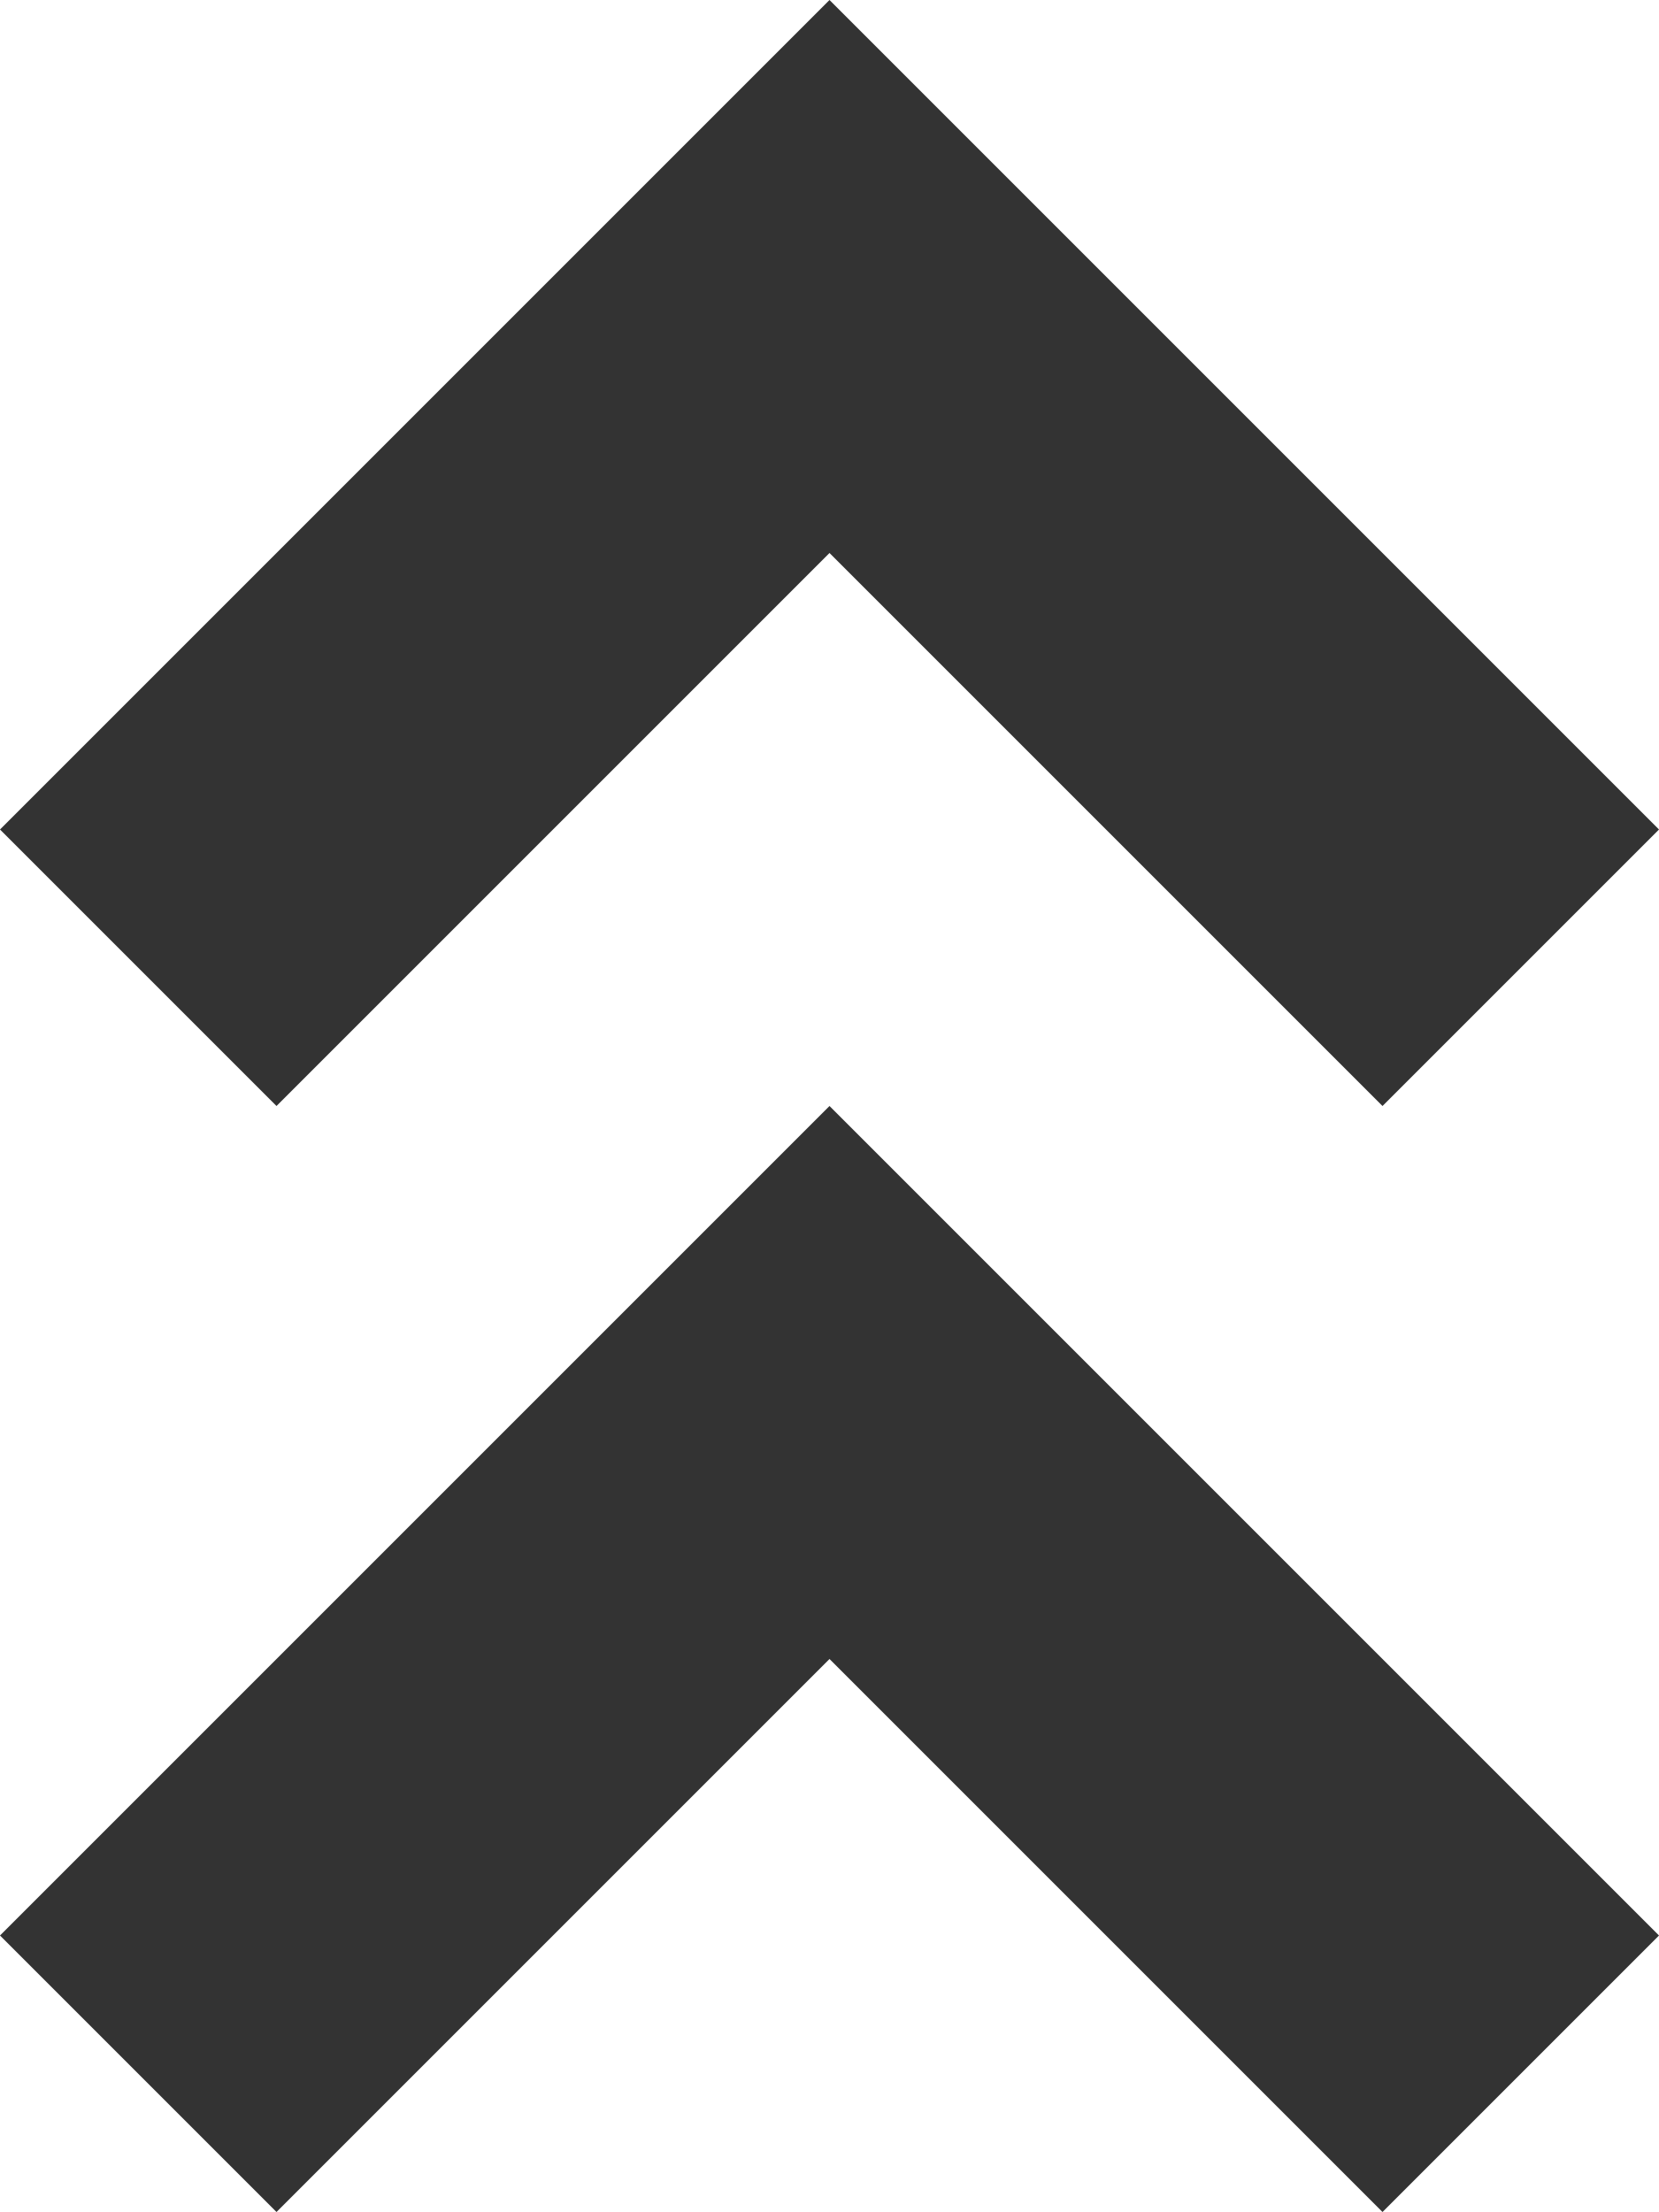
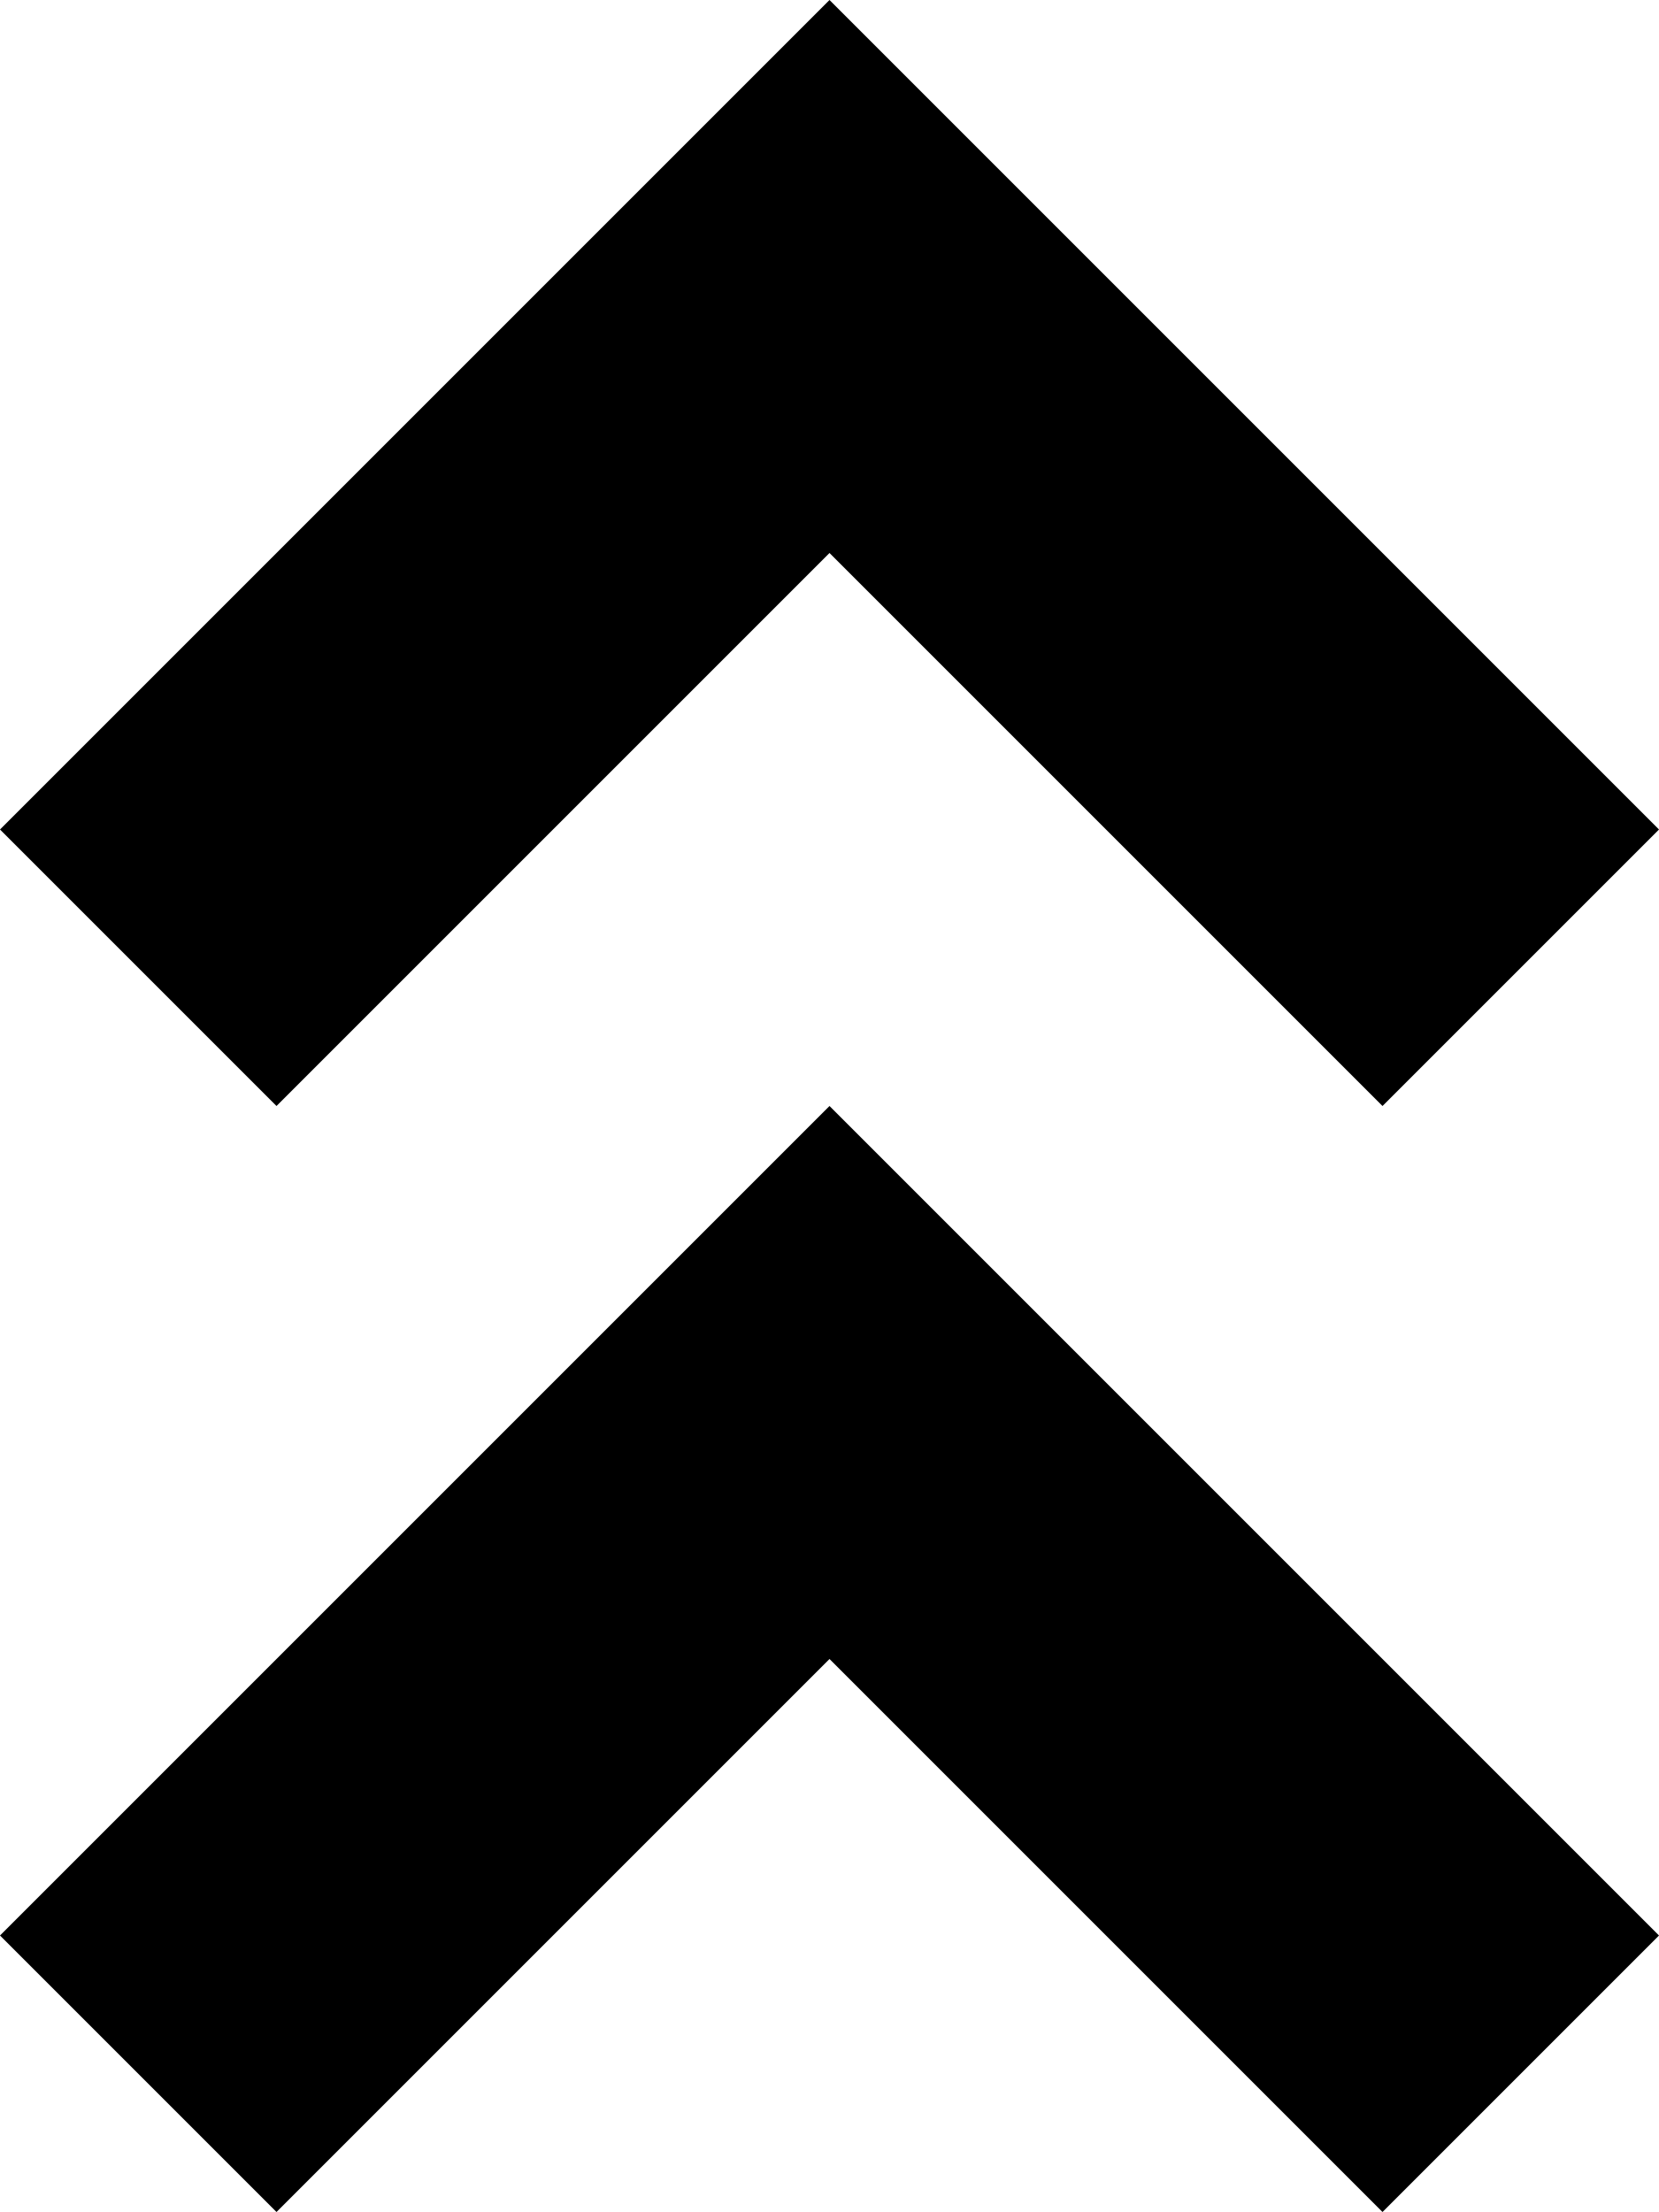
- <svg xmlns="http://www.w3.org/2000/svg" id="Mid_Priority" data-name="Mid Priority" width="12" height="16" viewBox="0 0 12 16">
+ <svg xmlns="http://www.w3.org/2000/svg" id="Mid_Priority" data-name="Mid Priority" width="100%" height="100%" viewBox="0 0 12 16">
  <defs>
-     <style>
-       .cls-1 {
-         fill: #333;
-       }
-     </style>
+ 
  </defs>
  <path id="Mid_Prio" data-name="Mid Prio" class="cls-1" d="M308,231l6,6-2,2-4-4-4,4-2-2,6-6m0,8,6,6-2,2-4-4-4,4-2-2,6-6" transform="translate(-302 -231)" />
</svg>
